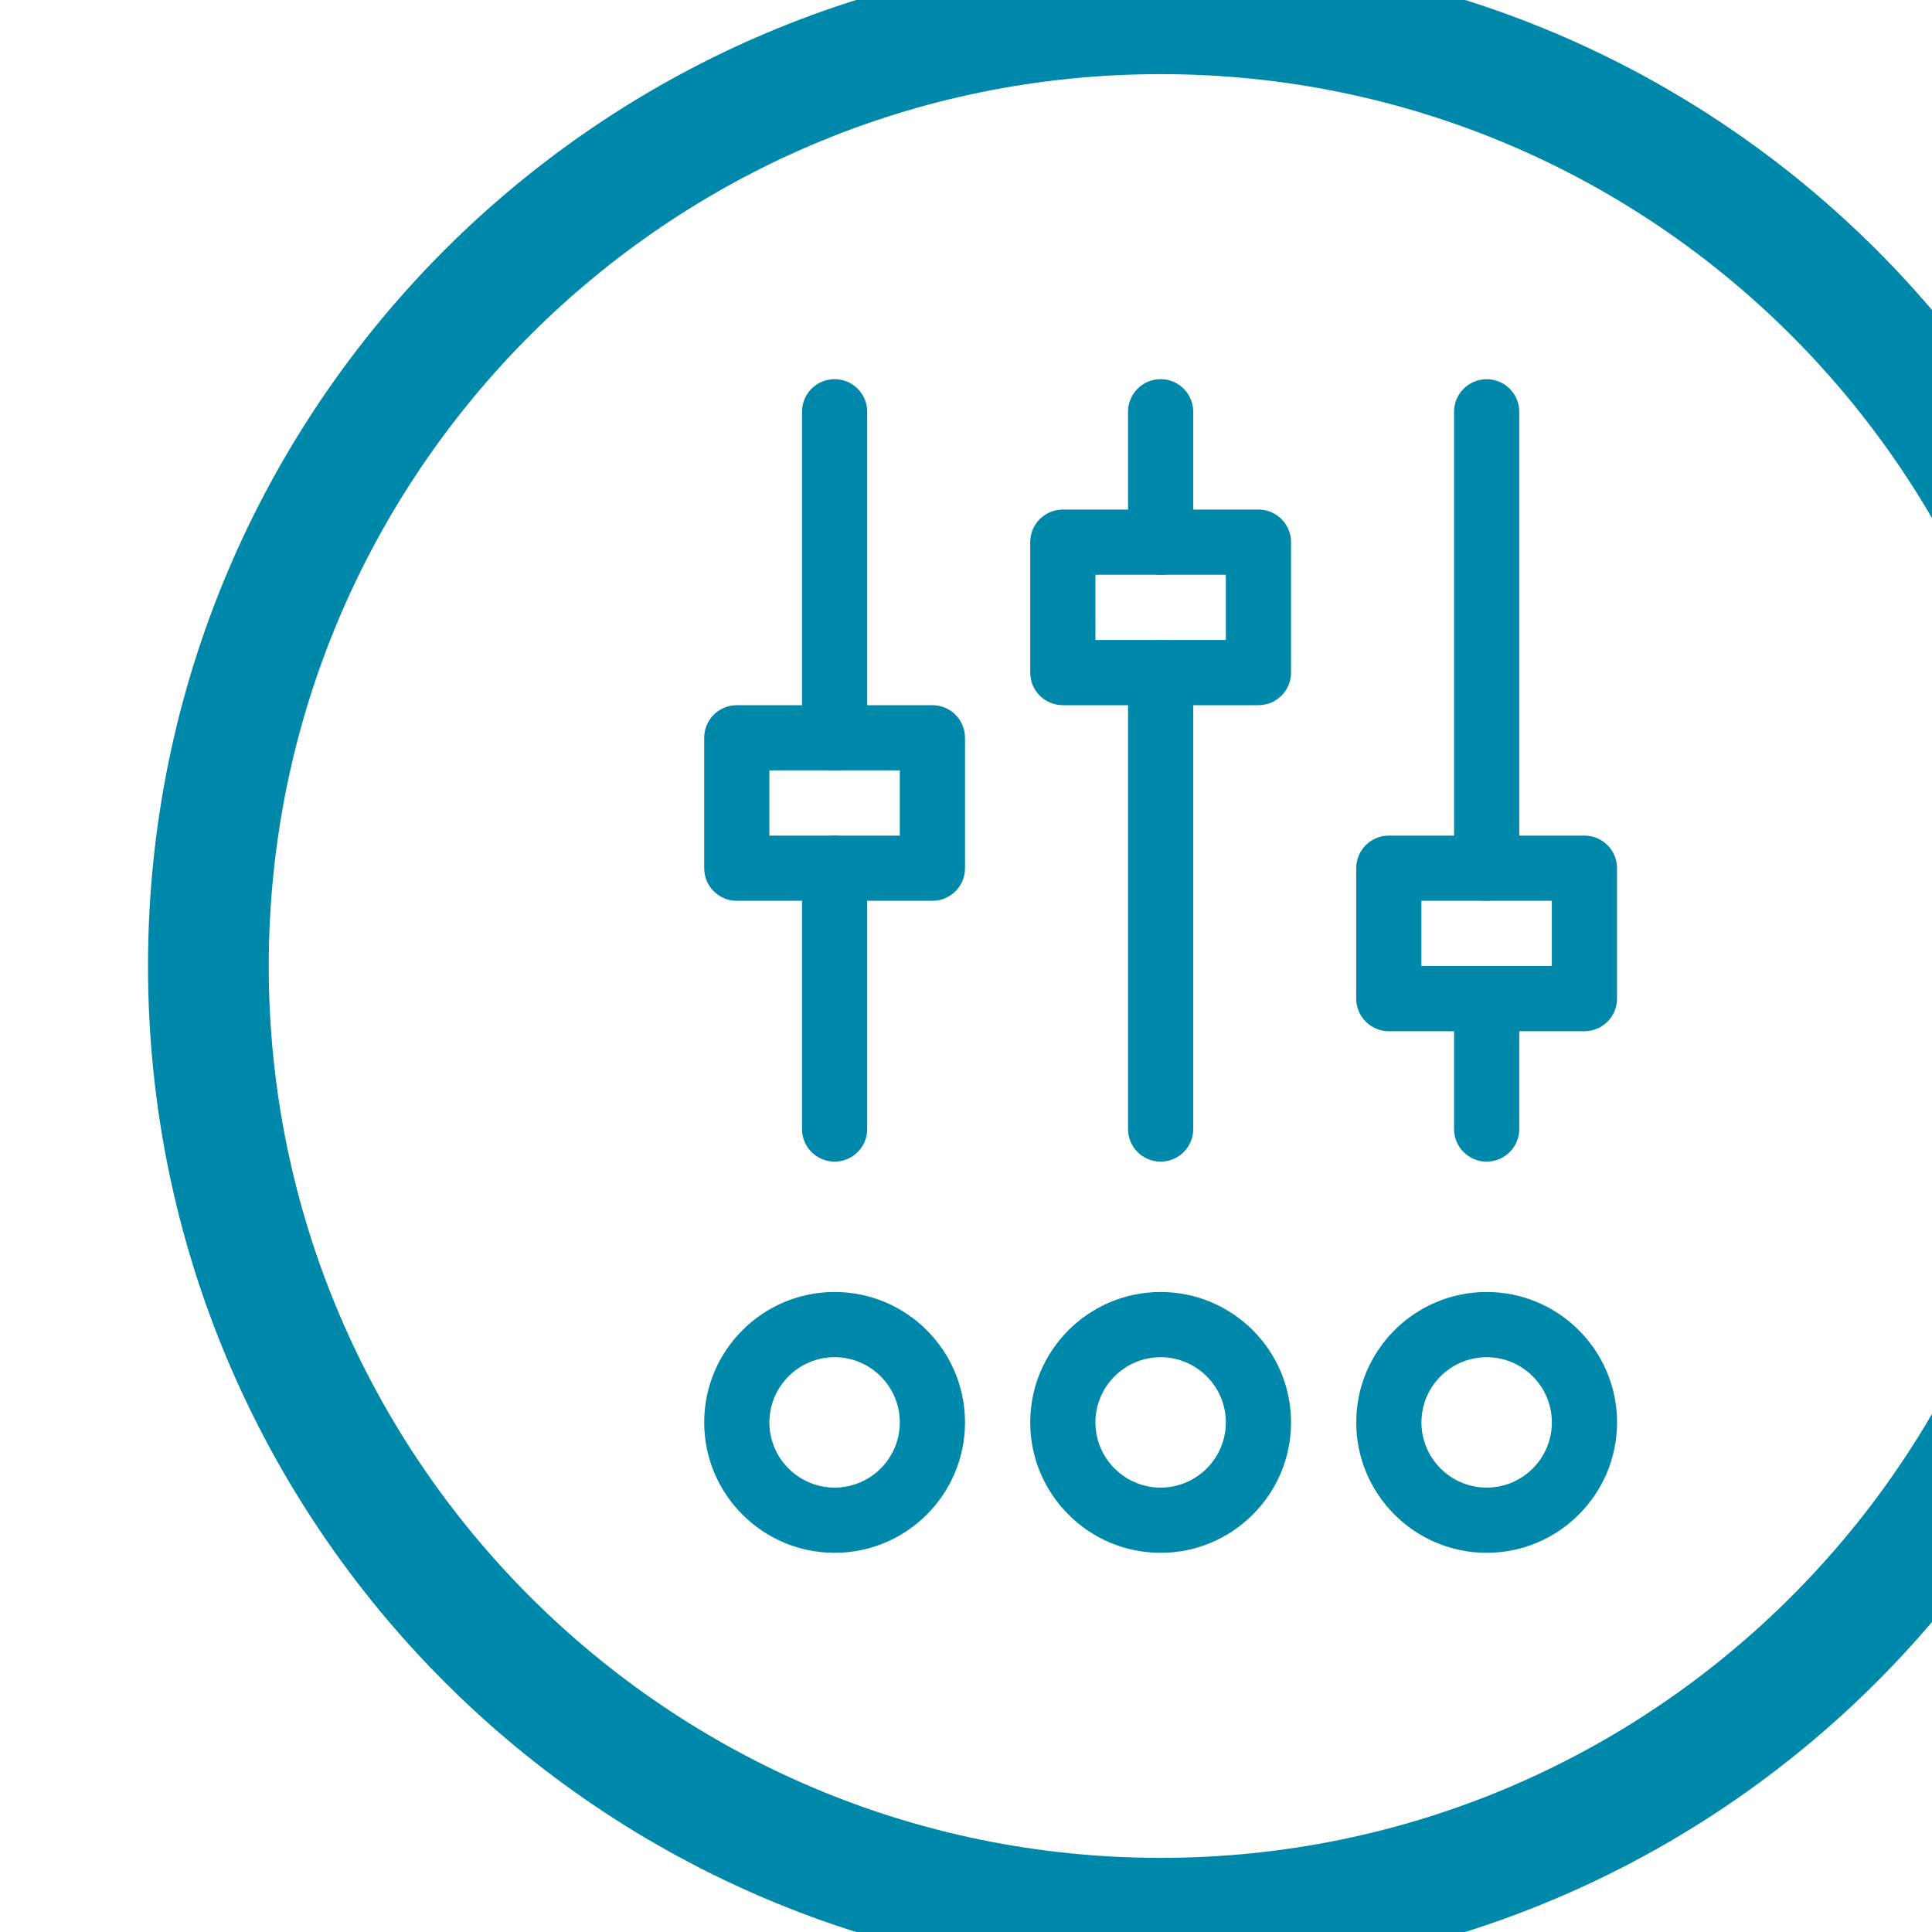
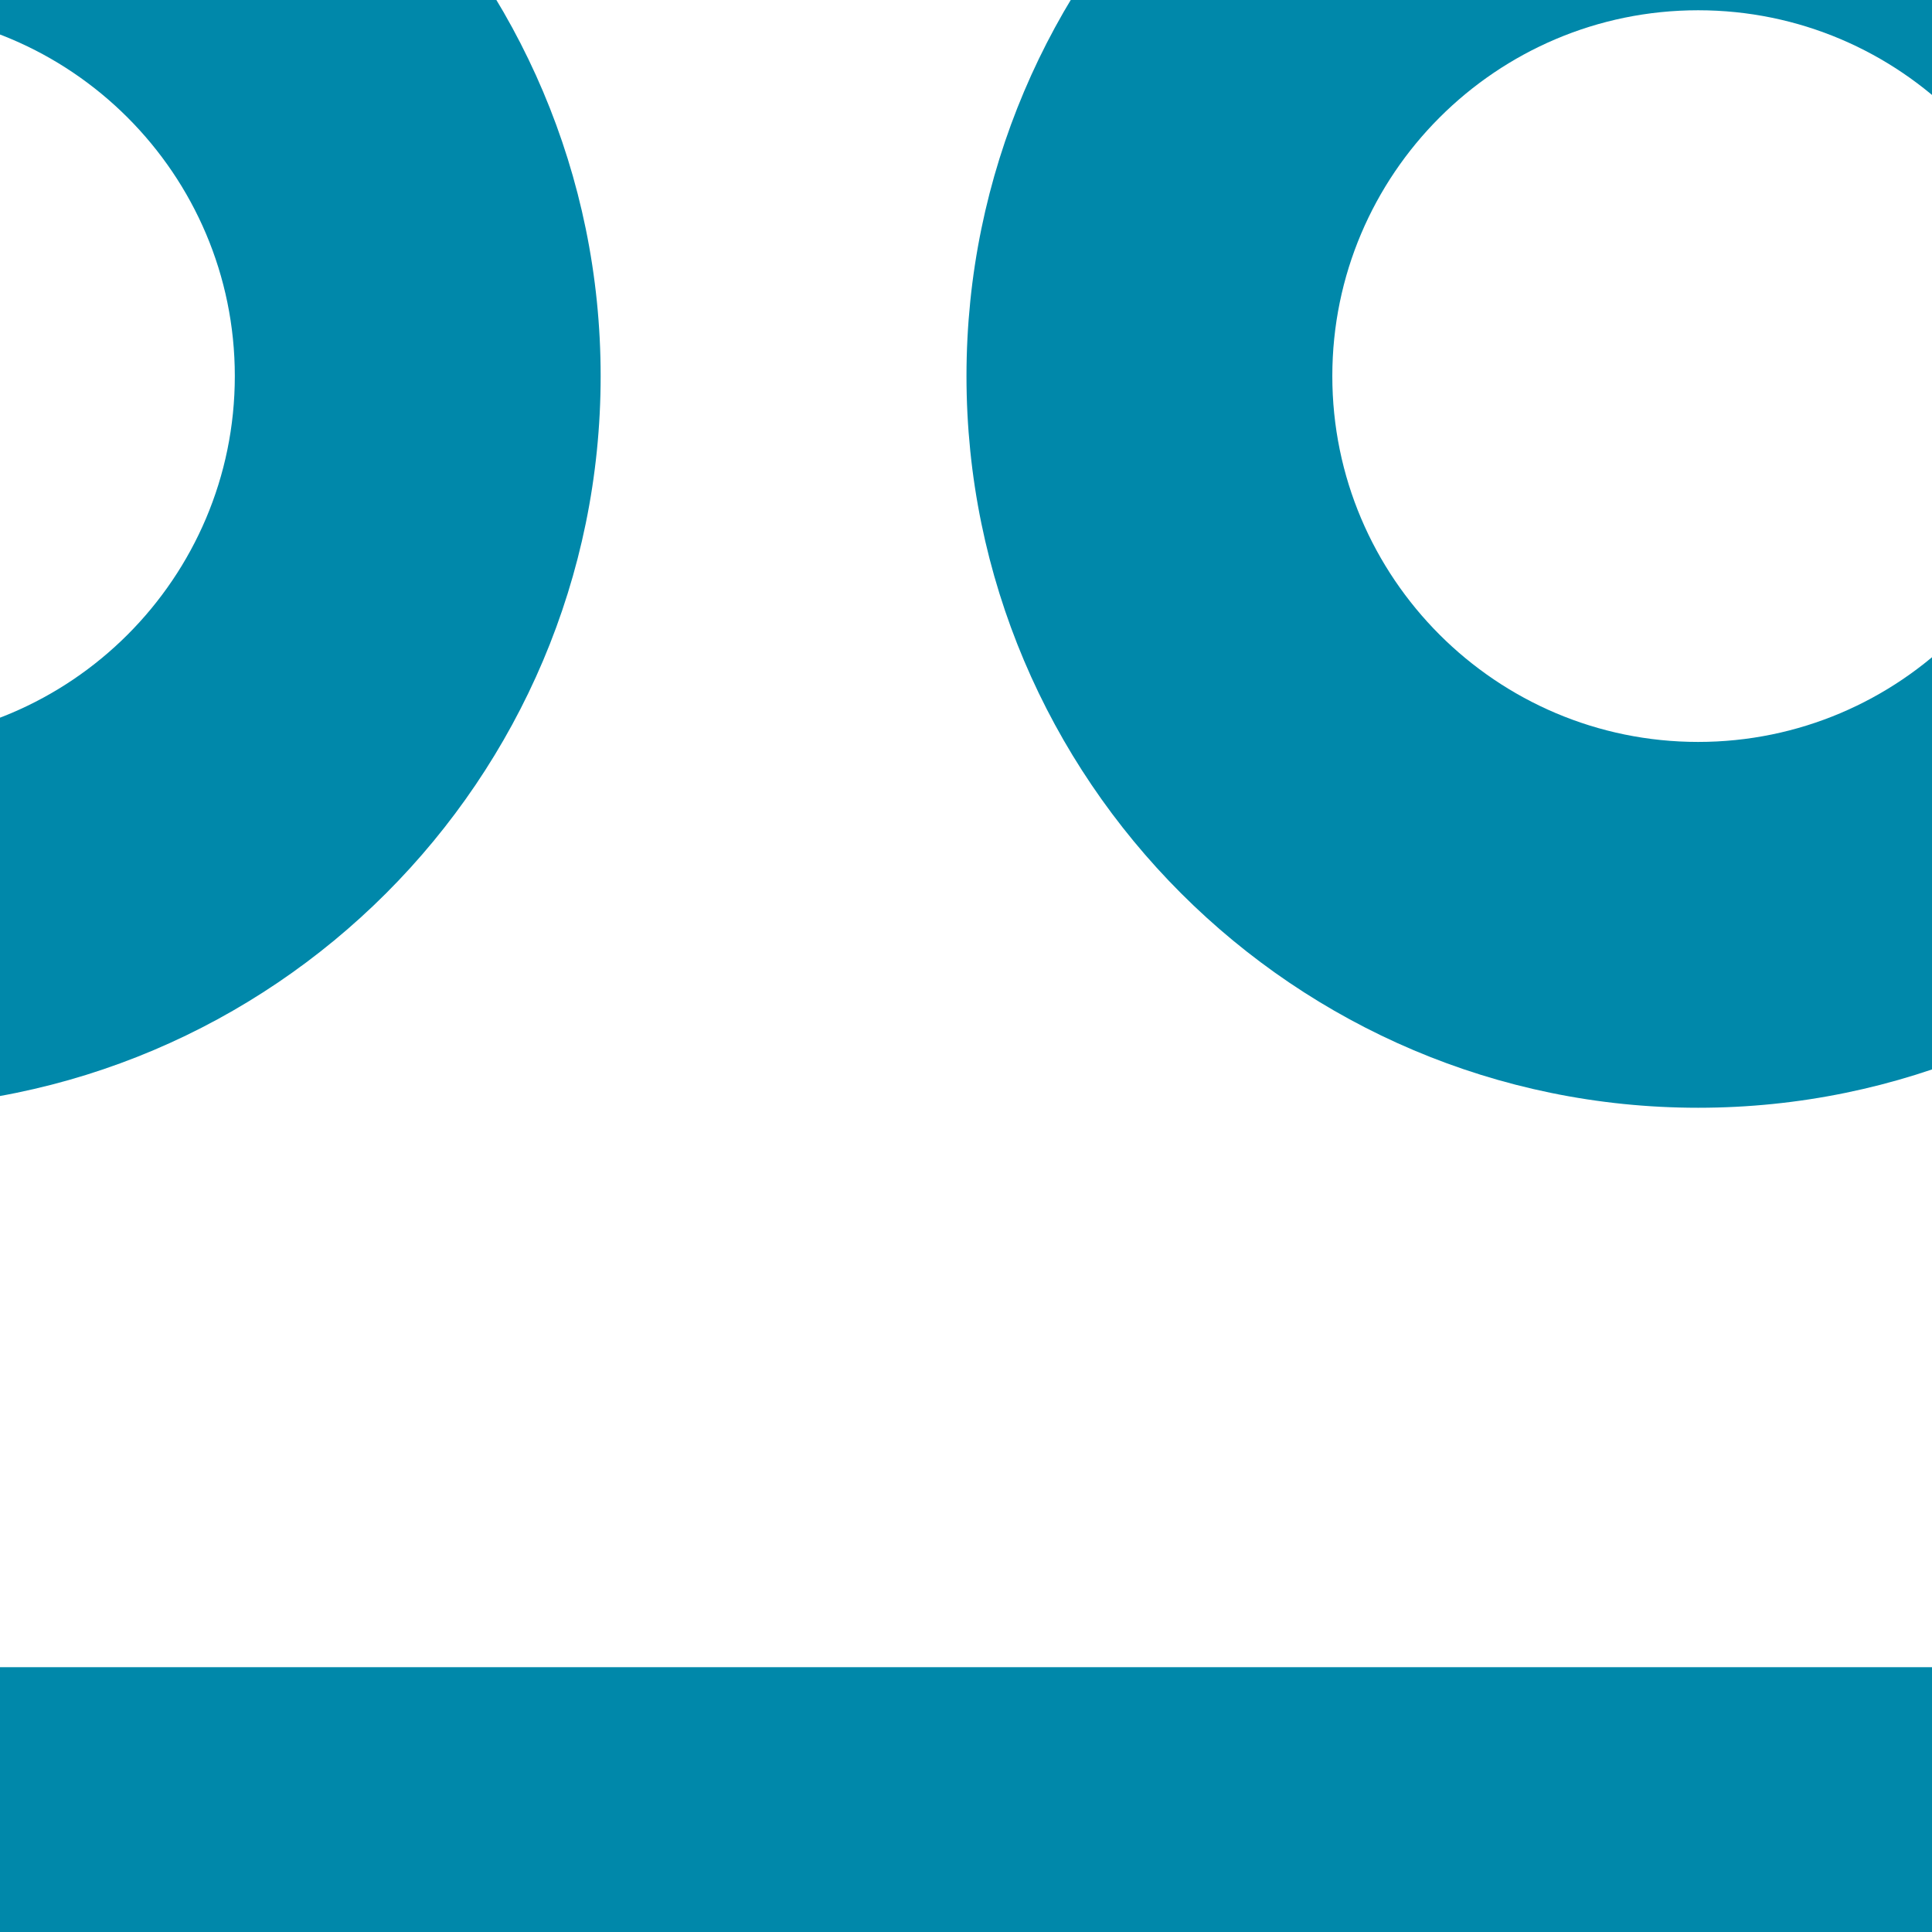
<svg xmlns="http://www.w3.org/2000/svg" enable-background="new 0 0 48 48" height="48px" version="1.1" viewBox="0 0 48 48" width="48px" xml:space="preserve" id="svg57">
  <defs id="defs61" />
-   <path id="path6" d="m -41.581,33.452 c -0.552,0 -1,-0.447 -1,-1 v -14 c 0,-0.553 0.448,-1 1,-1 0.552,0 1,0.447 1,1 v 14 c 0,0.553 -0.448,1 -1,1 z" style="fill:#0088aa" />
-   <path id="path10" d="m -31.581,33.452 c -0.552,0 -1,-0.447 -1,-1 v -4 c 0,-0.553 0.448,-1 1,-1 0.552,0 1,0.447 1,1 v 4 c 0,0.553 -0.448,1 -1,1 z" style="fill:#0088aa" />
-   <path id="path14" d="m -51.581,21.452 c -0.552,0 -1,-0.447 -1,-1 v -10 c 0,-0.553 0.448,-1 1,-1 0.552,0 1,0.447 1,1 v 10 c 0,0.553 -0.448,1 -1,1 z" style="fill:#0088aa" />
-   <path id="path18" d="m -51.581,33.452 c -0.552,0 -1,-0.447 -1,-1 v -8 c 0,-0.553 0.448,-1 1,-1 0.552,0 1,0.447 1,1 v 8 c 0,0.553 -0.448,1 -1,1 z" style="fill:#0088aa" />
-   <path id="path22" d="m -31.581,25.452 c -0.552,0 -1,-0.447 -1,-1 v -14 c 0,-0.553 0.448,-1 1,-1 0.552,0 1,0.447 1,1 v 14 c 0,0.553 -0.448,1 -1,1 z" style="fill:#0088aa" />
-   <path id="path26" d="m -41.581,15.452 c -0.552,0 -1,-0.447 -1,-1 v -4 c 0,-0.553 0.448,-1 1,-1 0.552,0 1,0.447 1,1 v 4 c 0,0.553 -0.448,1 -1,1 z" style="fill:#0088aa" />
-   <path id="path30" d="m -28.581,29.452 h -6 c -0.552,0 -1,-0.447 -1,-1 v -4 c 0,-0.553 0.448,-1 1,-1 h 6 c 0.552,0 1,0.447 1,1 v 4 c 0,0.553 -0.448,1 -1,1 z m -5,-2 h 4 v -2 h -4 z" style="fill:#0088aa" />
-   <path id="path34" d="m -38.581,19.452 h -6 c -0.552,0 -1,-0.447 -1,-1 v -4 c 0,-0.553 0.448,-1 1,-1 h 6 c 0.552,0 1,0.447 1,1 v 4 c 0,0.553 -0.448,1 -1,1 z m -5,-2 h 4 v -2 h -4 z" style="fill:#0088aa" />
-   <path id="path38" d="m -48.581,25.452 h -6 c -0.552,0 -1,-0.447 -1,-1 v -4 c 0,-0.553 0.448,-1 1,-1 h 6 c 0.552,0 1,0.447 1,1 v 4 c 0,0.553 -0.448,1 -1,1 z m -5,-2 h 4 v -2 h -4 z" style="fill:#0088aa" />
-   <path id="path42" d="m -31.581,45.452 c -2.206,0 -4,-1.794 -4,-4 0,-2.206 1.794,-4 4,-4 2.206,0 4,1.794 4,4 0,2.206 -1.794,4 -4,4 z m 0,-6 c -1.103,0 -2,0.897 -2,2 0,1.103 0.897,2 2,2 1.103,0 2,-0.897 2,-2 0,-1.103 -0.897,-2 -2,-2 z" style="fill:#0088aa" />
-   <path id="path46" d="m -41.581,45.452 c -2.206,0 -4,-1.794 -4,-4 0,-2.206 1.794,-4 4,-4 2.206,0 4,1.794 4,4 0,2.206 -1.794,4 -4,4 z m 0,-6 c -1.103,0 -2,0.897 -2,2 0,1.103 0.897,2 2,2 1.103,0 2,-0.897 2,-2 0,-1.103 -0.897,-2 -2,-2 z" style="fill:#0088aa" />
-   <path id="path50" d="m -51.581,45.452 c -2.206,0 -4,-1.794 -4,-4 0,-2.206 1.794,-4 4,-4 2.206,0 4,1.794 4,4 0,2.206 -1.794,4 -4,4 z m 0,-6 c -1.103,0 -2,0.897 -2,2 0,1.103 0.897,2 2,2 1.103,0 2,-0.897 2,-2 0,-1.103 -0.897,-2 -2,-2 z" style="fill:#0088aa" />
-   <g id="g1152" transform="translate(-4.150436)">
+   <path id="path6" d="m 42.19,-27.013 c -2.509,0 -4.545,-2.031 -4.545,-4.545 v -63.624 c 0,-2.513 2.036,-4.545 4.545,-4.545 2.509,0 4.545,2.031 4.545,4.545 v 63.624 c 0,2.513 -2.036,4.545 -4.545,4.545 z" style="fill:#0088aa;stroke-width:4.545" />
+   <path id="path10" d="m 87.636,-27.013 c -2.509,0 -4.545,-2.031 -4.545,-4.545 v -18.178 c 0,-2.513 2.036,-4.545 4.545,-4.545 2.509,0 4.545,2.031 4.545,4.545 v 18.178 c 0,2.513 -2.036,4.545 -4.545,4.545 z" style="fill:#0088aa;stroke-width:4.545" />
+   <path id="path14" d="m -3.255,-81.548 c -2.509,0 -4.545,-2.031 -4.545,-4.545 v -45.446 c 0,-2.513 2.036,-4.545 4.545,-4.545 2.509,0 4.545,2.031 4.545,4.545 v 45.446 c 0,2.513 -2.036,4.545 -4.545,4.545 z" style="fill:#0088aa;stroke-width:4.545" />
+   <path id="path18" d="m -3.255,-27.013 c -2.509,0 -4.545,-2.031 -4.545,-4.545 v -36.357 c 0,-2.513 2.036,-4.545 4.545,-4.545 2.509,0 4.545,2.031 4.545,4.545 v 36.357 c 0,2.513 -2.036,4.545 -4.545,4.545 z" style="fill:#0088aa;stroke-width:4.545" />
+   <path id="path22" d="m 87.636,-63.37 c -2.509,0 -4.545,-2.031 -4.545,-4.545 v -63.624 c 0,-2.513 2.036,-4.545 4.545,-4.545 2.509,0 4.545,2.031 4.545,4.545 v 63.624 c 0,2.513 -2.036,4.545 -4.545,4.545 z" style="fill:#0088aa;stroke-width:4.545" />
+   <path id="path26" d="m 42.19,-108.816 c -2.509,0 -4.545,-2.031 -4.545,-4.545 v -18.178 c 0,-2.513 2.036,-4.545 4.545,-4.545 2.509,0 4.545,2.031 4.545,4.545 v 18.178 c 0,2.513 -2.036,4.545 -4.545,4.545 z" style="fill:#0088aa;stroke-width:4.545" />
+   <path id="path30" d="M 101.27,-45.192 H 74.002 c -2.509,0 -4.545,-2.031 -4.545,-4.545 v -18.178 c 0,-2.513 2.036,-4.545 4.545,-4.545 h 27.267 c 2.509,0 4.545,2.031 4.545,4.545 v 18.178 c 0,2.513 -2.036,4.545 -4.545,4.545 z m -22.723,-9.089 h 18.178 v -9.089 H 78.547 Z" style="fill:#0088aa;stroke-width:4.545" />
+   <path id="path34" d="M 55.824,-90.637 H 28.557 c -2.509,0 -4.545,-2.031 -4.545,-4.545 v -18.178 c 0,-2.513 2.036,-4.545 4.545,-4.545 h 27.267 c 2.509,0 4.545,2.031 4.545,4.545 v 18.178 c 0,2.513 -2.036,4.545 -4.545,4.545 z m -22.723,-9.089 H 51.28 v -9.089 H 33.101 Z" style="fill:#0088aa;stroke-width:4.545" />
+   <path id="path38" d="m 10.378,-63.37 h -27.267 c -2.509,0 -4.545,-2.031 -4.545,-4.545 v -18.178 c 0,-2.513 2.036,-4.545 4.545,-4.545 h 27.267 c 2.509,0 4.545,2.031 4.545,4.545 v 18.178 c 0,2.513 -2.036,4.545 -4.545,4.545 z m -22.723,-9.089 H 5.834 v -9.089 H -12.345 Z" style="fill:#0088aa;stroke-width:4.545" />
+   <path id="path42" d="m 87.636,27.522 c -10.025,0 -18.178,-8.153 -18.178,-18.178 0,-10.025 8.153,-18.178 18.178,-18.178 10.025,0 18.178,8.153 18.178,18.178 0,10.025 -8.153,18.178 -18.178,18.178 z m 0,-27.267 c -5.013,0 -9.089,4.076 -9.089,9.089 0,5.013 4.076,9.089 9.089,9.089 5.013,0 9.089,-4.076 9.089,-9.089 0,-5.013 -4.076,-9.089 -9.089,-9.089 z" style="fill:#0088aa;stroke-width:4.545" />
+   <path id="path46" d="m 42.19,27.522 c -10.025,0 -18.178,-8.153 -18.178,-18.178 0,-10.025 8.153,-18.178 18.178,-18.178 10.025,0 18.178,8.153 18.178,18.178 0,10.025 -8.153,18.178 -18.178,18.178 z m 0,-27.267 c -5.013,0 -9.089,4.076 -9.089,9.089 0,5.013 4.076,9.089 9.089,9.089 5.013,0 9.089,-4.076 9.089,-9.089 0,-5.013 -4.076,-9.089 -9.089,-9.089 z" style="fill:#0088aa;stroke-width:4.545" />
+   <path id="path50" d="m -3.255,27.522 c -10.025,0 -18.178,-8.153 -18.178,-18.178 0,-10.025 8.153,-18.178 18.178,-18.178 10.025,0 18.178,8.153 18.178,18.178 0,10.025 -8.153,18.178 -18.178,18.178 z m 0,-27.267 c -5.013,0 -9.089,4.076 -9.089,9.089 0,5.013 4.076,9.089 9.089,9.089 5.013,0 9.089,-4.076 9.089,-9.089 0,-5.013 -4.076,-9.089 -9.089,-9.089 z" style="fill:#0088aa;stroke-width:4.545" />
+   <g id="g1152" transform="matrix(4.544577,0,0,4.544577,212.2972,-179.0369)">
    <circle r="23.289" cy="24" cx="102.432" id="path936" style="opacity:1;fill:none;fill-opacity:1;stroke:#0088aa;stroke-width:3.421;stroke-miterlimit:4;stroke-dasharray:none" />
    <path transform="matrix(0.1633292,0.6095529,-0.6095529,0.1633292,97.90506,-38.96275)" d="M 109.831,29.085 96.509,25.386 83.187,21.688 93.051,12 102.915,2.312 106.373,15.699 Z" id="path938" style="opacity:1;fill:#0088aa;fill-opacity:1;stroke:#0088aa;stroke-width:3.78;stroke-miterlimit:4;stroke-dasharray:none" />
  </g>
-   <g id="g1158" transform="translate(-7.797302)">
+   <g id="g1158" transform="matrix(4.544577,0,0,4.544577,195.7237,-179.0369)">
    <circle r="23.289" cy="22.576" cx="175.525" id="path936-9" style="opacity:1;fill:none;fill-opacity:1;stroke:#0088aa;stroke-width:3.421;stroke-miterlimit:4;stroke-dasharray:none" />
    <g transform="translate(-1.423734,-0.4067794)" id="g977">
      <path style="fill:none;stroke:#0088aa;stroke-width:6;stroke-linecap:butt;stroke-linejoin:miter;stroke-opacity:1" d="M 171.864,12.61 V 33.356" id="path958" />
      <path style="fill:none;stroke:#0088aa;stroke-width:6;stroke-linecap:butt;stroke-linejoin:miter;stroke-opacity:1" d="M 182.034,12.61 V 33.356" id="path958-2" />
    </g>
  </g>
-   <g id="g977-1" transform="translate(61.22034,-1.525423)" />
-   <g id="g1162" transform="translate(-0.3849335)">
+   <g id="g977-1" transform="matrix(4.544577,0,0,4.544577,509.3797,-185.9693)" />
+   <g id="g1162" transform="matrix(4.544577,0,0,4.544577,229.4098,-179.0369)">
    <circle r="23.289" cy="21.559" cx="237.559" id="path936-9-8" style="opacity:1;fill:none;fill-opacity:1;stroke:#0088aa;stroke-width:3.421;stroke-miterlimit:4;stroke-dasharray:none" />
    <rect y="13.488" x="229.488" height="16.142" width="16.142" id="rect1003" style="opacity:1;fill:#0088aa;fill-opacity:1;stroke:#0088aa;stroke-width:4.909;stroke-miterlimit:4;stroke-dasharray:none" />
  </g>
-   <g id="g1167">
+   <g id="g1167" transform="matrix(4.544577,0,0,4.544577,231.1592,-179.0369)">
    <circle r="23.289" cy="21.559" cx="306.621" id="path936-9-8-5" style="opacity:1;fill:none;fill-opacity:1;stroke:#0088aa;stroke-width:3.421;stroke-miterlimit:4;stroke-dasharray:none" />
    <text id="text1022" y="34.938" x="301.123" style="font-style:normal;font-weight:normal;font-size:40px;line-height:1.25;font-family:sans-serif;letter-spacing:0px;word-spacing:0px;fill:#0088aa;fill-opacity:1;stroke:none" xml:space="preserve">
      <tspan style="font-style:normal;font-variant:normal;font-weight:normal;font-stretch:normal;font-family:'Berlin Sans FB Demi';-inkscape-font-specification:'Berlin Sans FB Demi';fill:#0088aa" y="34.938" x="301.123" id="tspan1020">i</tspan>
    </text>
  </g>
-   <g id="g1183">
+   <g id="g1183" transform="matrix(4.544577,0,0,4.544577,231.1592,-179.0369)">
    <g transform="translate(-2.013456,-3.420822)" id="g1148">
      <path id="path6-7" d="m 30.849,32.281 c -0.447,0 -0.81,-0.362 -0.81,-0.81 v -11.339 c 0,-0.448 0.363,-0.81 0.81,-0.81 0.447,0 0.81,0.362 0.81,0.81 v 11.339 c 0,0.448 -0.363,0.81 -0.81,0.81 z" style="fill:#0088aa;stroke-width:0.81" />
      <path id="path10-7" d="m 38.949,32.281 c -0.447,0 -0.81,-0.362 -0.81,-0.81 v -3.24 c 0,-0.448 0.363,-0.81 0.81,-0.81 0.447,0 0.81,0.362 0.81,0.81 v 3.24 c 0,0.448 -0.363,0.81 -0.81,0.81 z" style="fill:#0088aa;stroke-width:0.81" />
      <path id="path14-6" d="m 22.749,22.561 c -0.447,0 -0.81,-0.362 -0.81,-0.81 v -8.1 c 0,-0.448 0.363,-0.81 0.81,-0.81 0.447,0 0.81,0.362 0.81,0.81 v 8.1 c 0,0.448 -0.363,0.81 -0.81,0.81 z" style="fill:#0088aa;stroke-width:0.81" />
      <path id="path18-4" d="m 22.749,32.281 c -0.447,0 -0.81,-0.362 -0.81,-0.81 v -6.48 c 0,-0.448 0.363,-0.81 0.81,-0.81 0.447,0 0.81,0.362 0.81,0.81 v 6.48 c 0,0.448 -0.363,0.81 -0.81,0.81 z" style="fill:#0088aa;stroke-width:0.81" />
      <path id="path22-0" d="m 38.949,25.801 c -0.447,0 -0.81,-0.362 -0.81,-0.81 V 13.652 c 0,-0.448 0.363,-0.81 0.81,-0.81 0.447,0 0.81,0.362 0.81,0.81 v 11.339 c 0,0.448 -0.363,0.81 -0.81,0.81 z" style="fill:#0088aa;stroke-width:0.81" />
      <path id="path26-6" d="m 30.849,17.701 c -0.447,0 -0.81,-0.362 -0.81,-0.81 v -3.24 c 0,-0.448 0.363,-0.81 0.81,-0.81 0.447,0 0.81,0.362 0.81,0.81 v 3.24 c 0,0.448 -0.363,0.81 -0.81,0.81 z" style="fill:#0088aa;stroke-width:0.81" />
      <path id="path30-4" d="m 41.378,29.041 h -4.86 c -0.447,0 -0.81,-0.362 -0.81,-0.81 v -3.24 c 0,-0.448 0.363,-0.81 0.81,-0.81 h 4.86 c 0.447,0 0.81,0.362 0.81,0.81 v 3.24 c 0,0.448 -0.363,0.81 -0.81,0.81 z m -4.05,-1.62 h 3.24 v -1.62 h -3.24 z" style="fill:#0088aa;stroke-width:0.81" />
      <path id="path34-4" d="m 33.279,20.941 h -4.86 c -0.447,0 -0.81,-0.362 -0.81,-0.81 v -3.24 c 0,-0.448 0.363,-0.81 0.81,-0.81 h 4.86 c 0.447,0 0.81,0.362 0.81,0.81 v 3.24 c 0,0.448 -0.363,0.81 -0.81,0.81 z m -4.05,-1.62 h 3.24 v -1.62 h -3.24 z" style="fill:#0088aa;stroke-width:0.81" />
      <path id="path38-6" d="m 25.179,25.801 h -4.86 c -0.447,0 -0.81,-0.362 -0.81,-0.81 v -3.24 c 0,-0.448 0.363,-0.81 0.81,-0.81 h 4.86 c 0.447,0 0.81,0.362 0.81,0.81 v 3.24 c 0,0.448 -0.363,0.81 -0.81,0.81 z m -4.05,-1.62 h 3.24 v -1.62 h -3.24 z" style="fill:#0088aa;stroke-width:0.81" />
      <path id="path42-6" d="m 38.949,42 c -1.787,0 -3.24,-1.453 -3.24,-3.24 0,-1.787 1.453,-3.24 3.24,-3.24 1.787,0 3.24,1.453 3.24,3.24 C 42.188,40.547 40.735,42 38.949,42 Z m 0,-4.86 c -0.893,0 -1.62,0.727 -1.62,1.62 0,0.893 0.727,1.62 1.62,1.62 0.893,0 1.62,-0.727 1.62,-1.62 0,-0.893 -0.727,-1.62 -1.62,-1.62 z" style="fill:#0088aa;stroke-width:0.81" />
      <path id="path46-1" d="m 30.849,42 c -1.787,0 -3.24,-1.453 -3.24,-3.24 0,-1.787 1.453,-3.24 3.24,-3.24 1.787,0 3.24,1.453 3.24,3.24 C 34.089,40.547 32.636,42 30.849,42 Z m 0,-4.86 c -0.893,0 -1.62,0.727 -1.62,1.62 0,0.893 0.727,1.62 1.62,1.62 0.893,0 1.62,-0.727 1.62,-1.62 0,-0.893 -0.727,-1.62 -1.62,-1.62 z" style="fill:#0088aa;stroke-width:0.81" />
      <path id="path50-9" d="m 22.749,42 c -1.787,0 -3.24,-1.453 -3.24,-3.24 0,-1.787 1.453,-3.24 3.24,-3.24 1.787,0 3.24,1.453 3.24,3.24 C 25.989,40.547 24.536,42 22.749,42 Z m 0,-4.86 c -0.893,0 -1.62,0.727 -1.62,1.62 0,0.893 0.727,1.62 1.62,1.62 0.893,0 1.62,-0.727 1.62,-1.62 0,-0.893 -0.727,-1.62 -1.62,-1.62 z" style="fill:#0088aa;stroke-width:0.81" />
    </g>
    <rect style="opacity:1;fill:none;fill-opacity:1;stroke:#0088aa;stroke-width:3;stroke-miterlimit:4;stroke-dasharray:none" id="rect1105" width="47.316" height="47.316" x="5.177" y="0.342" ry="23.658" />
  </g>
-   <rect ry="6.04" y="2.194" x="-64.215" height="47.316" width="47.316" id="rect1105-9" style="opacity:1;fill:none;fill-opacity:1;stroke:#0088aa;stroke-width:2;stroke-miterlimit:4;stroke-dasharray:none" />
+   <rect ry="27.451" y="-169.067" x="-60.67" height="215.032" width="215.032" id="rect1105-9" style="opacity:1;fill:none;fill-opacity:1;stroke:#0088aa;stroke-width:9.089;stroke-miterlimit:4;stroke-dasharray:none" />
+   <g transform="matrix(4.544577,0,0,4.544577,548.7311,-179.0369)" id="g1167-0">
+     <circle r="23.289" cy="21.559" cx="306.621" id="path936-9-8-5-8" style="opacity:1;fill:none;fill-opacity:1;stroke:#0088aa;stroke-width:3.421;stroke-miterlimit:4;stroke-dasharray:none" />
+     <g id="g1515" transform="translate(-0.3850635)">
+       <path id="path1496" d="M 304.71,9.226 V 32.738 l -7.07,-12.246 h 4.418 V 9.049 Z" style="fill:#0088aa;stroke:#0088aa;stroke-width:1px;stroke-linecap:butt;stroke-linejoin:miter;stroke-opacity:1" />
+       <path id="path1496-0" d="M 309.301,33.892 V 10.381 l 7.07,12.246 h -4.418 v 11.442 z" style="opacity:0.4;fill:#0088aa;stroke:#0088aa;stroke-width:1px;stroke-linecap:butt;stroke-linejoin:miter;stroke-opacity:1" />
+     </g>
+   </g>
+   <g transform="matrix(-4.544577,0,0,-4.544577,3617.794,16.91908)" id="g1167-0-0">
+     <circle r="23.289" cy="21.559" cx="306.621" id="path936-9-8-5-8-4" style="opacity:1;fill:none;fill-opacity:1;stroke:#0088aa;stroke-width:3.421;stroke-miterlimit:4;stroke-dasharray:none" />
+     <g id="g1515-5" transform="translate(-0.3850635)">
+       <path id="path1496-5" d="M 304.71,9.226 V 32.738 l -7.07,-12.246 h 4.418 V 9.049 Z" style="fill:#0088aa;stroke:#0088aa;stroke-width:1px;stroke-linecap:butt;stroke-linejoin:miter;stroke-opacity:1" />
+       <path id="path1496-0-4" d="M 309.301,33.892 V 10.381 l 7.07,12.246 h -4.418 v 11.442 z" style="opacity:0.4;fill:#0088aa;stroke:#0088aa;stroke-width:1px;stroke-linecap:butt;stroke-linejoin:miter;stroke-opacity:1" />
+     </g>
+   </g>
+   <g transform="matrix(-4.544577,0,0,-4.544577,3947.981,16.91908)" id="g1167-0-0-5">
+     <circle r="23.289" cy="21.559" cx="306.621" id="path936-9-8-5-8-4-2" style="opacity:1;fill:none;fill-opacity:1;stroke:#0088aa;stroke-width:3.421;stroke-miterlimit:4;stroke-dasharray:none" />
+     <g id="g1582" transform="matrix(0.8189659,0,0,0.8008851,54.84601,13.66538)">
+       <rect ry="5.577" transform="scale(-1)" y="-27.519" x="-315.835" height="16.375" width="17.625" id="rect1573" style="opacity:0.8;fill:#0088aa;fill-opacity:1;stroke:#0088aa;stroke-width:2;stroke-miterlimit:4;stroke-dasharray:none" />
+       <rect transform="scale(-1)" y="-21.902" x="-315.84" height="10.757" width="17.636" id="rect1575" style="opacity:1;fill:#0088aa;fill-opacity:1;stroke:#0088aa;stroke-width:2;stroke-miterlimit:4;stroke-dasharray:none" />
+       <rect ry="0.735" transform="scale(-1)" y="-33.914" x="-308.922" height="11.093" width="3.8" id="rect1577" style="opacity:1;fill:#0088aa;fill-opacity:1;stroke:#0088aa;stroke-width:2;stroke-miterlimit:4;stroke-dasharray:none" />
+     </g>
+     <g id="g1582-7" transform="matrix(0.8189659,0,0,-0.7853872,54.84601,28.94416)">
+       <rect ry="5.577" transform="scale(-1)" y="-27.519" x="-315.835" height="16.375" width="17.625" id="rect1573-1" style="opacity:0.8;fill:#0088aa;fill-opacity:1;stroke:#0088aa;stroke-width:2;stroke-miterlimit:4;stroke-dasharray:none" />
+       <rect transform="scale(-1)" y="-21.902" x="-315.84" height="10.757" width="17.636" id="rect1575-3" style="opacity:1;fill:#0088aa;fill-opacity:1;stroke:#0088aa;stroke-width:2;stroke-miterlimit:4;stroke-dasharray:none" />
+       <rect ry="0.735" transform="scale(-1)" y="-33.914" x="-308.922" height="11.093" width="3.8" id="rect1577-8" style="opacity:1;fill:#0088aa;fill-opacity:1;stroke:#0088aa;stroke-width:2;stroke-miterlimit:4;stroke-dasharray:none" />
+     </g>
+     <g id="g1634" transform="translate(0.107255)">
+       <rect ry="0" transform="scale(-1)" y="-25.29" x="-310.924" height="6.655" width="1.124" id="rect1608" style="opacity:0.8;fill:#ffd42a;fill-opacity:1;stroke:#ffd42a;stroke-width:1.268;stroke-miterlimit:4;stroke-dasharray:none" />
+       <rect transform="scale(-1)" ry="0" y="-25.29" x="-306.741" height="6.655" width="1.124" id="rect1608-7" style="opacity:0.8;fill:#ffd42a;fill-opacity:1;stroke:#ffd42a;stroke-width:1.268;stroke-miterlimit:4;stroke-dasharray:none" />
+       <rect transform="scale(-1)" ry="0" y="-25.29" x="-302.558" height="6.655" width="1.124" id="rect1608-2" style="opacity:0.8;fill:#ffd42a;fill-opacity:1;stroke:#ffd42a;stroke-width:1.268;stroke-miterlimit:4;stroke-dasharray:none" />
+     </g>
+   </g>
+   <g transform="matrix(-4.544577,0,0,-4.544577,4249.169,16.91908)" id="g1167-0-0-5-4">
+     <circle r="23.289" cy="21.559" cx="306.621" id="path936-9-8-5-8-4-2-3" style="opacity:1;fill:none;fill-opacity:1;stroke:#0088aa;stroke-width:3.421;stroke-miterlimit:4;stroke-dasharray:none" />
+     <g id="g1582-5" transform="matrix(0.8189659,0,0,0.8008851,54.84601,13.66538)">
+       <rect ry="5.577" transform="scale(-1)" y="-27.519" x="-315.835" height="16.375" width="17.625" id="rect1573-4" style="opacity:0.8;fill:#0088aa;fill-opacity:1;stroke:#0088aa;stroke-width:2;stroke-miterlimit:4;stroke-dasharray:none" />
+       <rect transform="scale(-1)" y="-21.902" x="-315.84" height="10.757" width="17.636" id="rect1575-7" style="opacity:1;fill:#0088aa;fill-opacity:1;stroke:#0088aa;stroke-width:2;stroke-miterlimit:4;stroke-dasharray:none" />
+       <rect ry="0.735" transform="scale(-1)" y="-33.914" x="-308.922" height="11.093" width="3.8" id="rect1577-9" style="opacity:1;fill:#0088aa;fill-opacity:1;stroke:#0088aa;stroke-width:2;stroke-miterlimit:4;stroke-dasharray:none" />
+     </g>
+     <g id="g1582-7-1" transform="matrix(0.8189659,0,0,-0.7853872,54.84601,27.81739)" style="opacity:0.5">
+       <rect ry="3.388" transform="scale(-1)" y="-27.727" x="-316.041" height="9.948" width="18.038" id="rect1573-1-1" style="opacity:0.8;fill:#0088aa;fill-opacity:1;stroke:#0088aa;stroke-width:1.577;stroke-miterlimit:4;stroke-dasharray:none" />
+       <rect transform="scale(-1)" y="-23.48" x="-315.869" height="9.733" width="17.69" id="rect1575-3-5" style="opacity:1;fill:#0088aa;fill-opacity:1;stroke:#0088aa;stroke-width:1.905;stroke-miterlimit:4;stroke-dasharray:none" />
+       <rect ry="0.614" transform="scale(-1)" y="-32.082" x="-308.922" height="9.261" width="3.8" id="rect1577-8-9" style="opacity:1;fill:#0088aa;fill-opacity:1;stroke:#0088aa;stroke-width:1.827;stroke-miterlimit:4;stroke-dasharray:none" />
+     </g>
+     <g id="g1634-3" transform="translate(0.107255)" style="fill:#ff0000;stroke:#ff0000" />
+   </g>
</svg>
